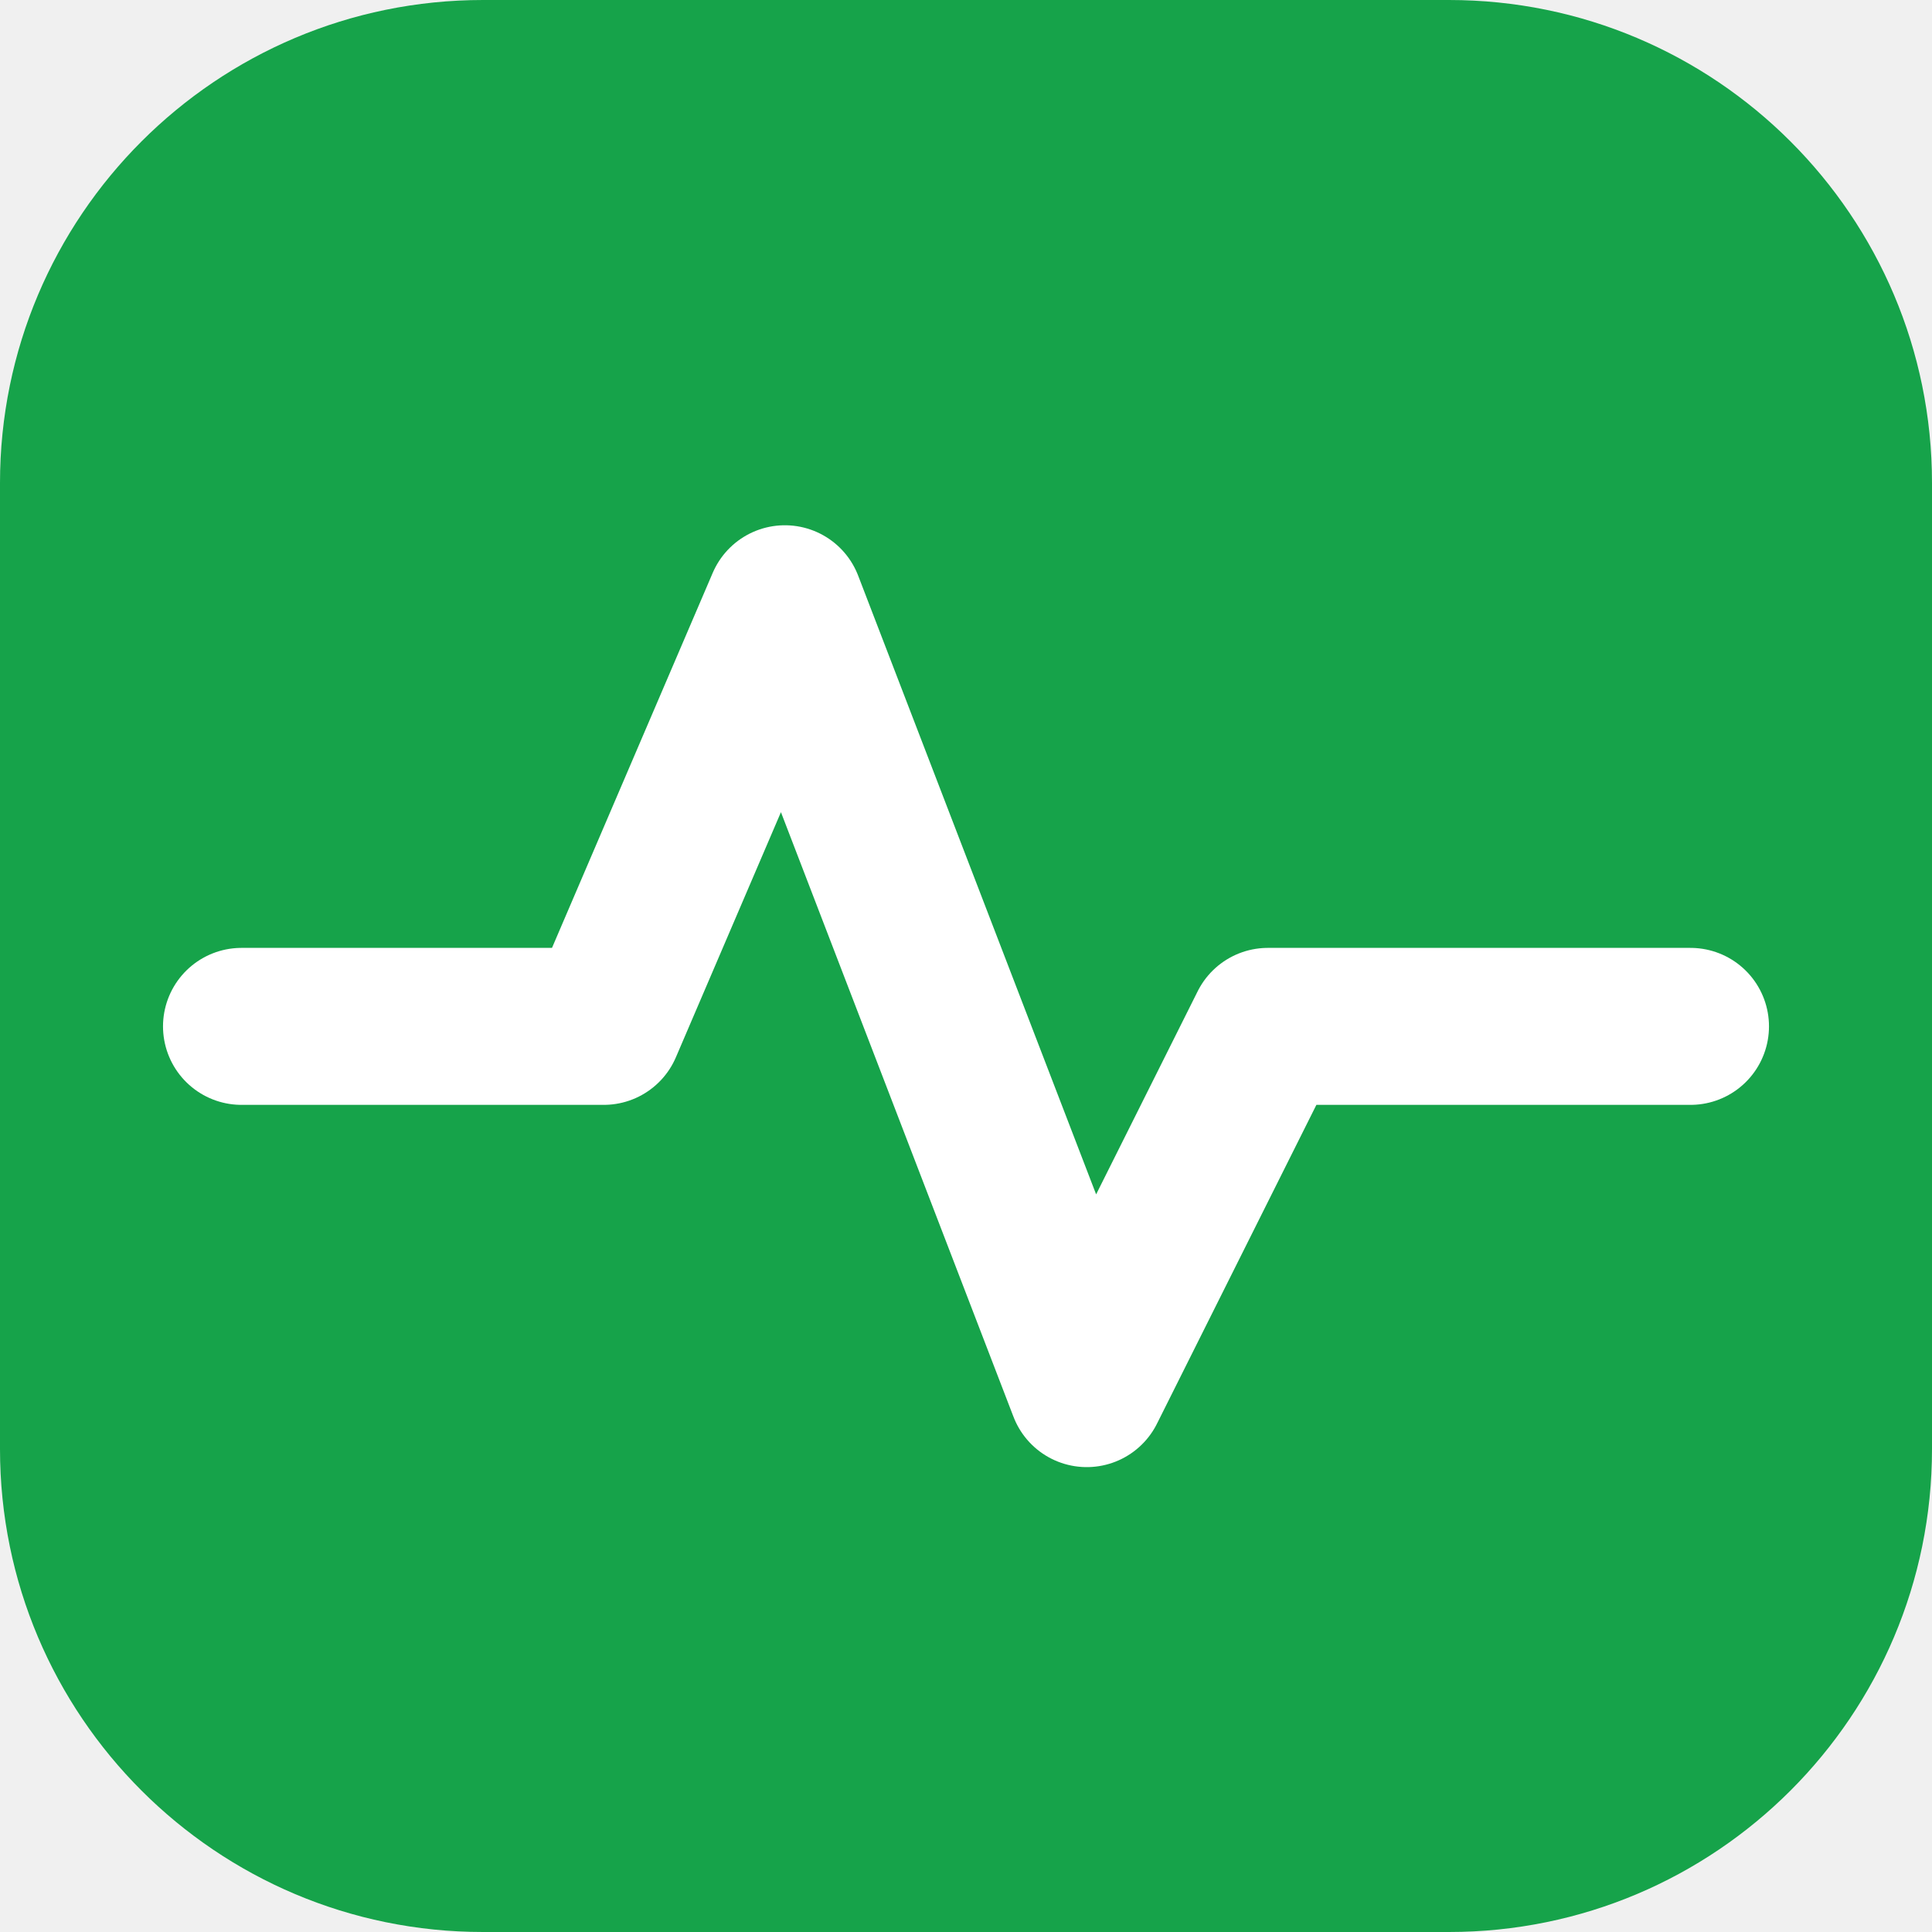
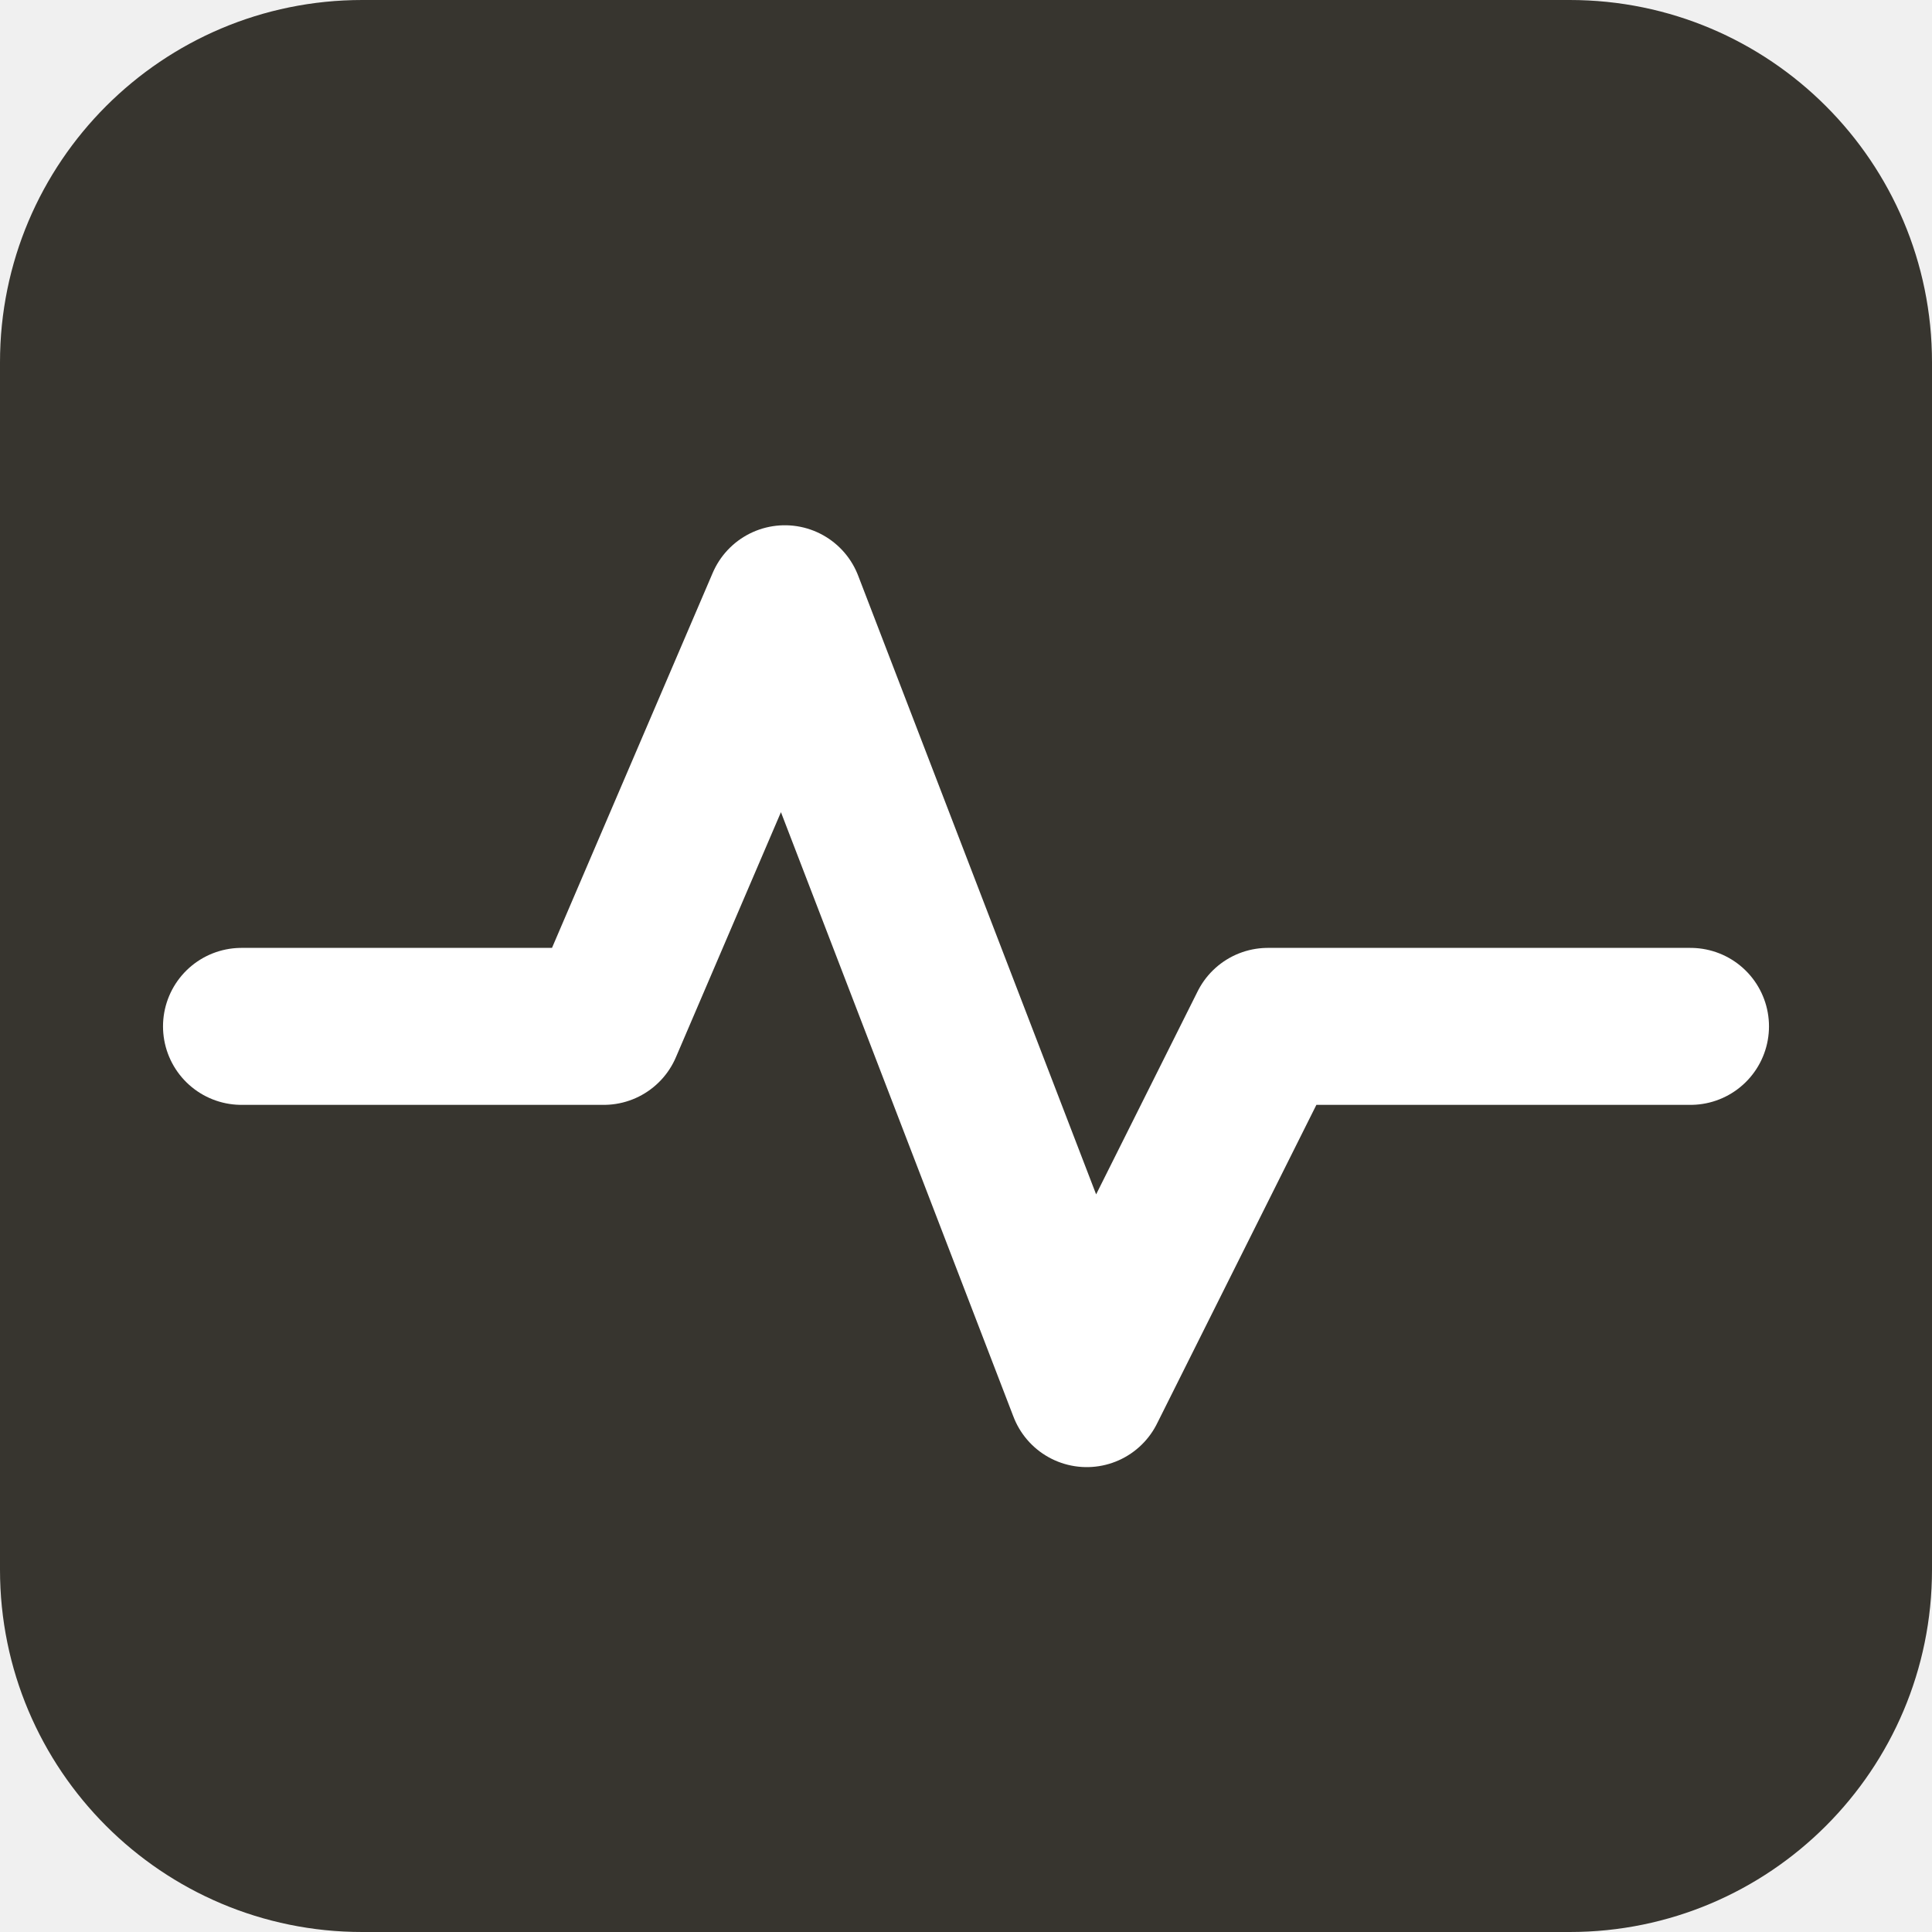
<svg xmlns="http://www.w3.org/2000/svg" viewBox="0 0 32 32">
-   <rect width="32" height="32" rx="8" fill="#16A34A" />
+   <rect width="32" height="32" rx="6" fill="#37352F" />
  <path d="M4 17h6l3-7 5 13 3-6h7" fill="none" stroke="#fff" stroke-width="2.6" stroke-linecap="round" stroke-linejoin="round" />
</svg>
